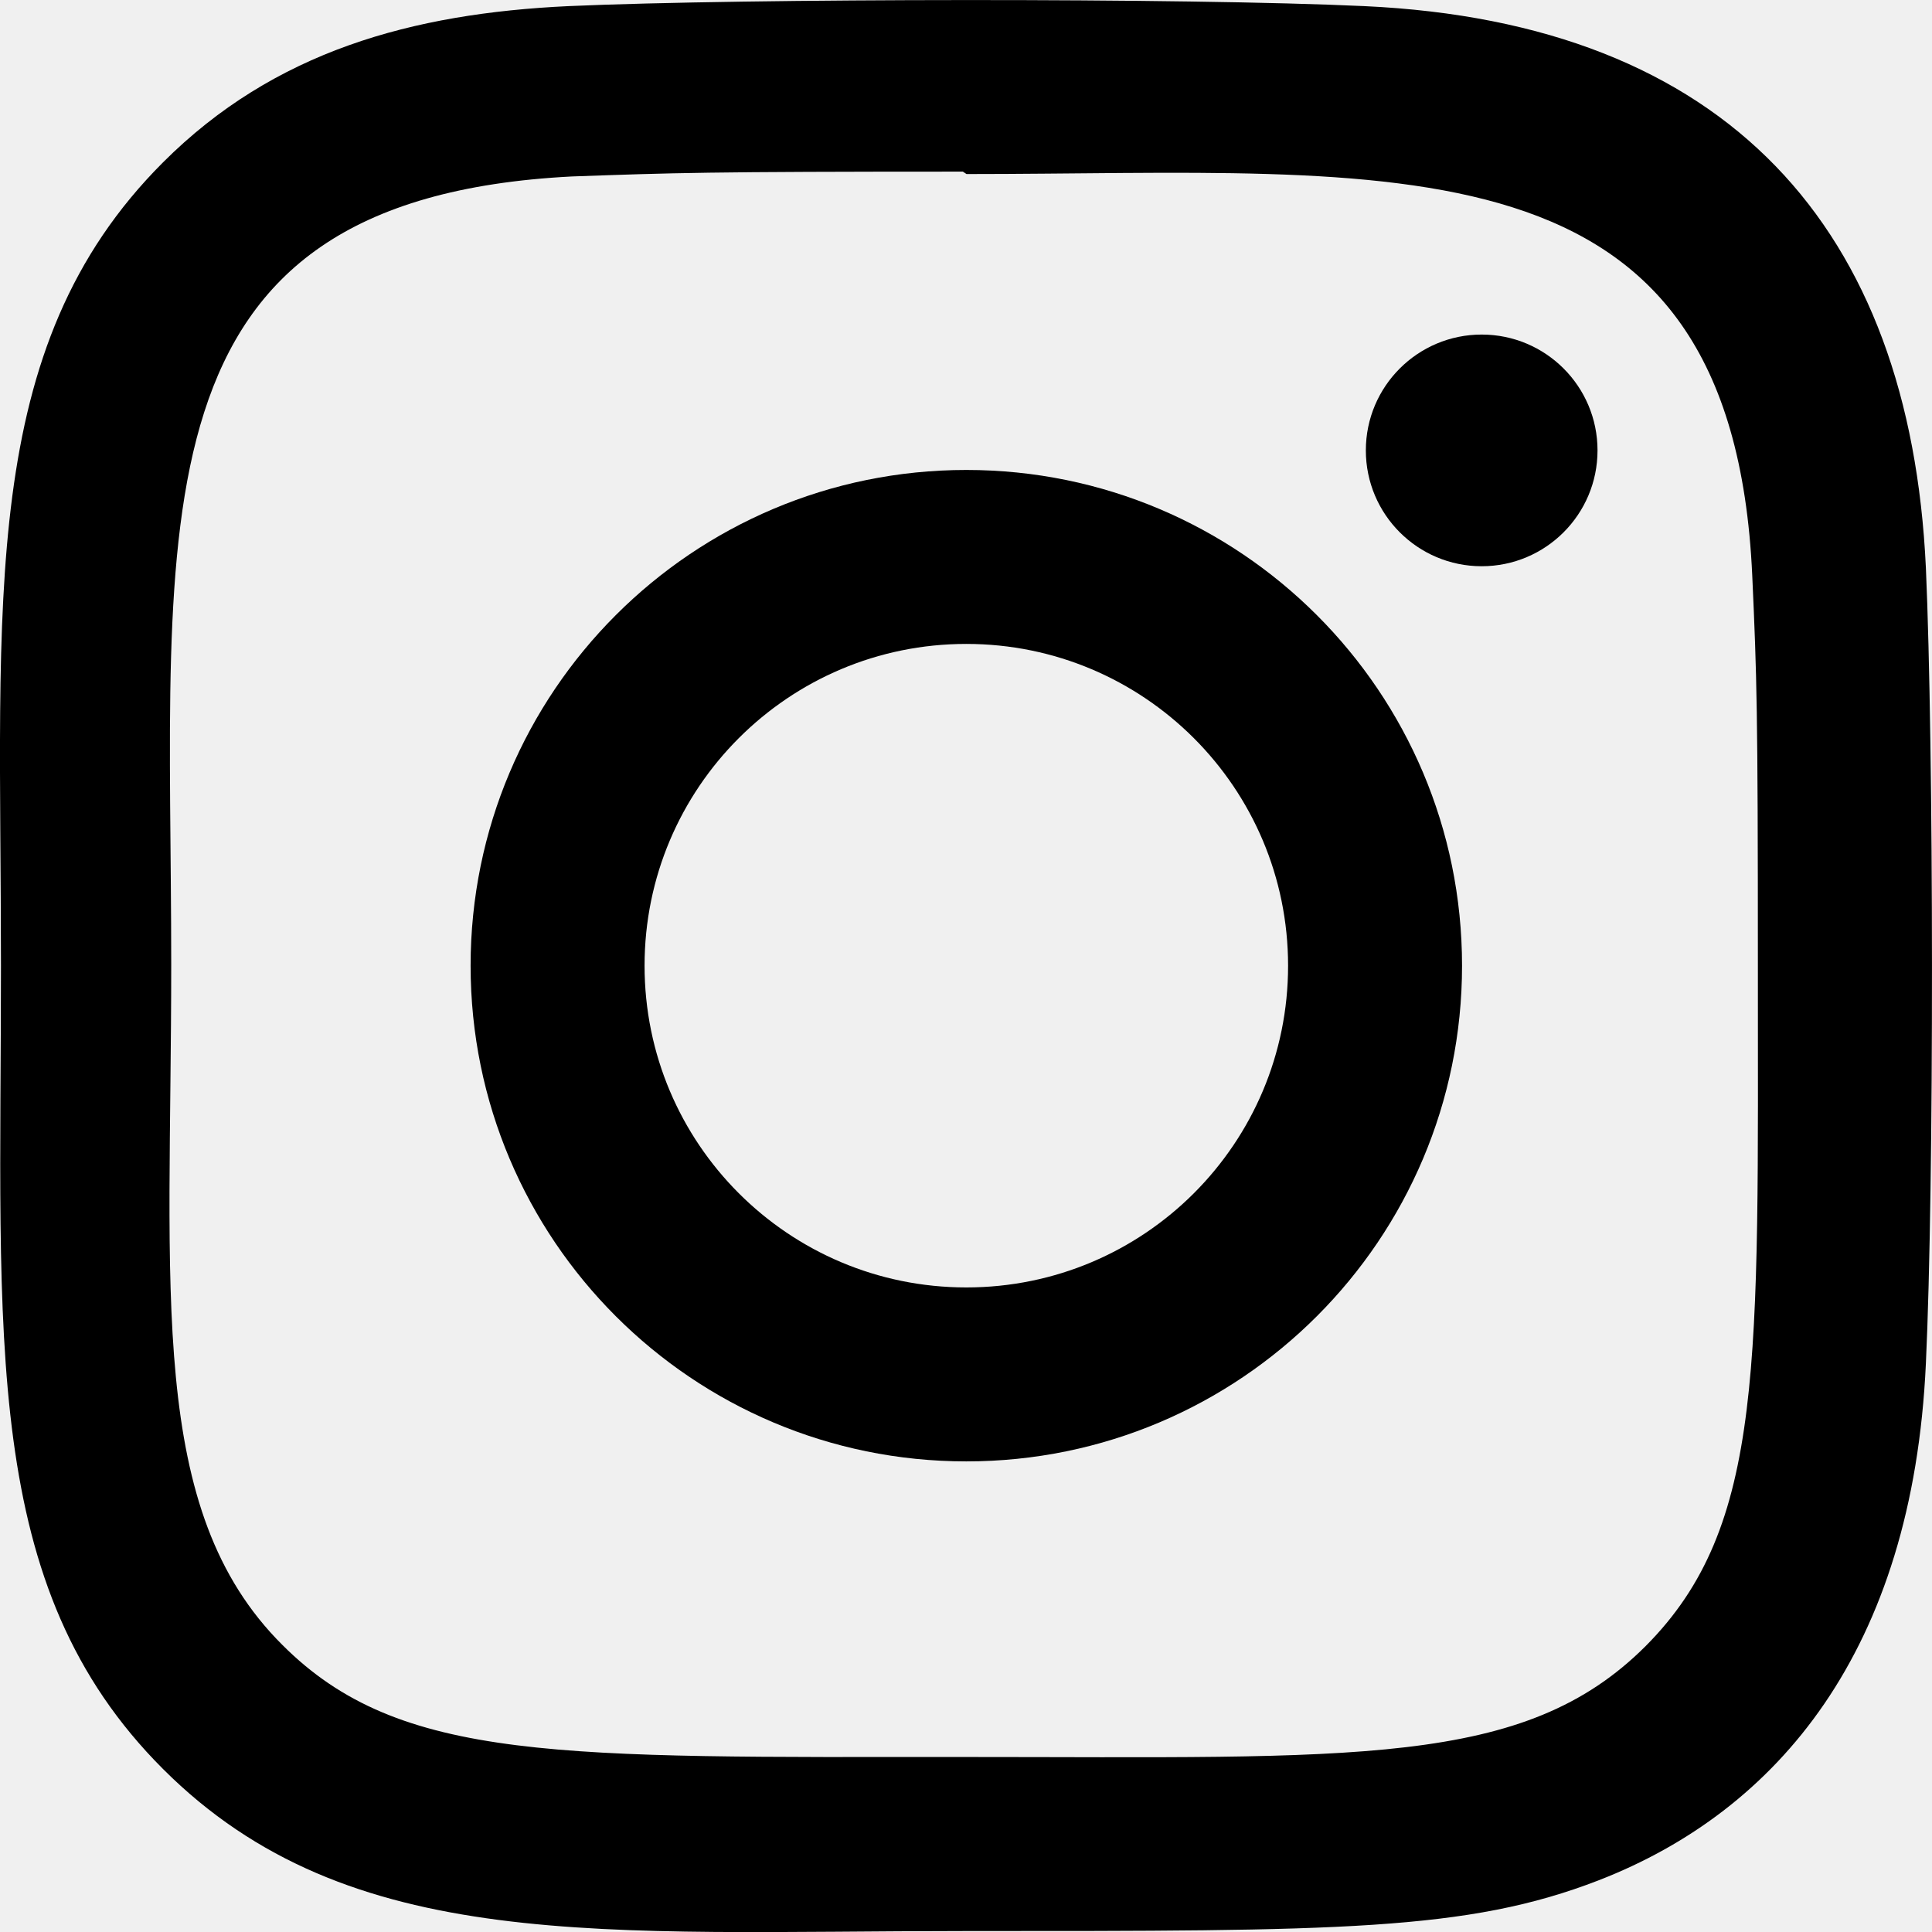
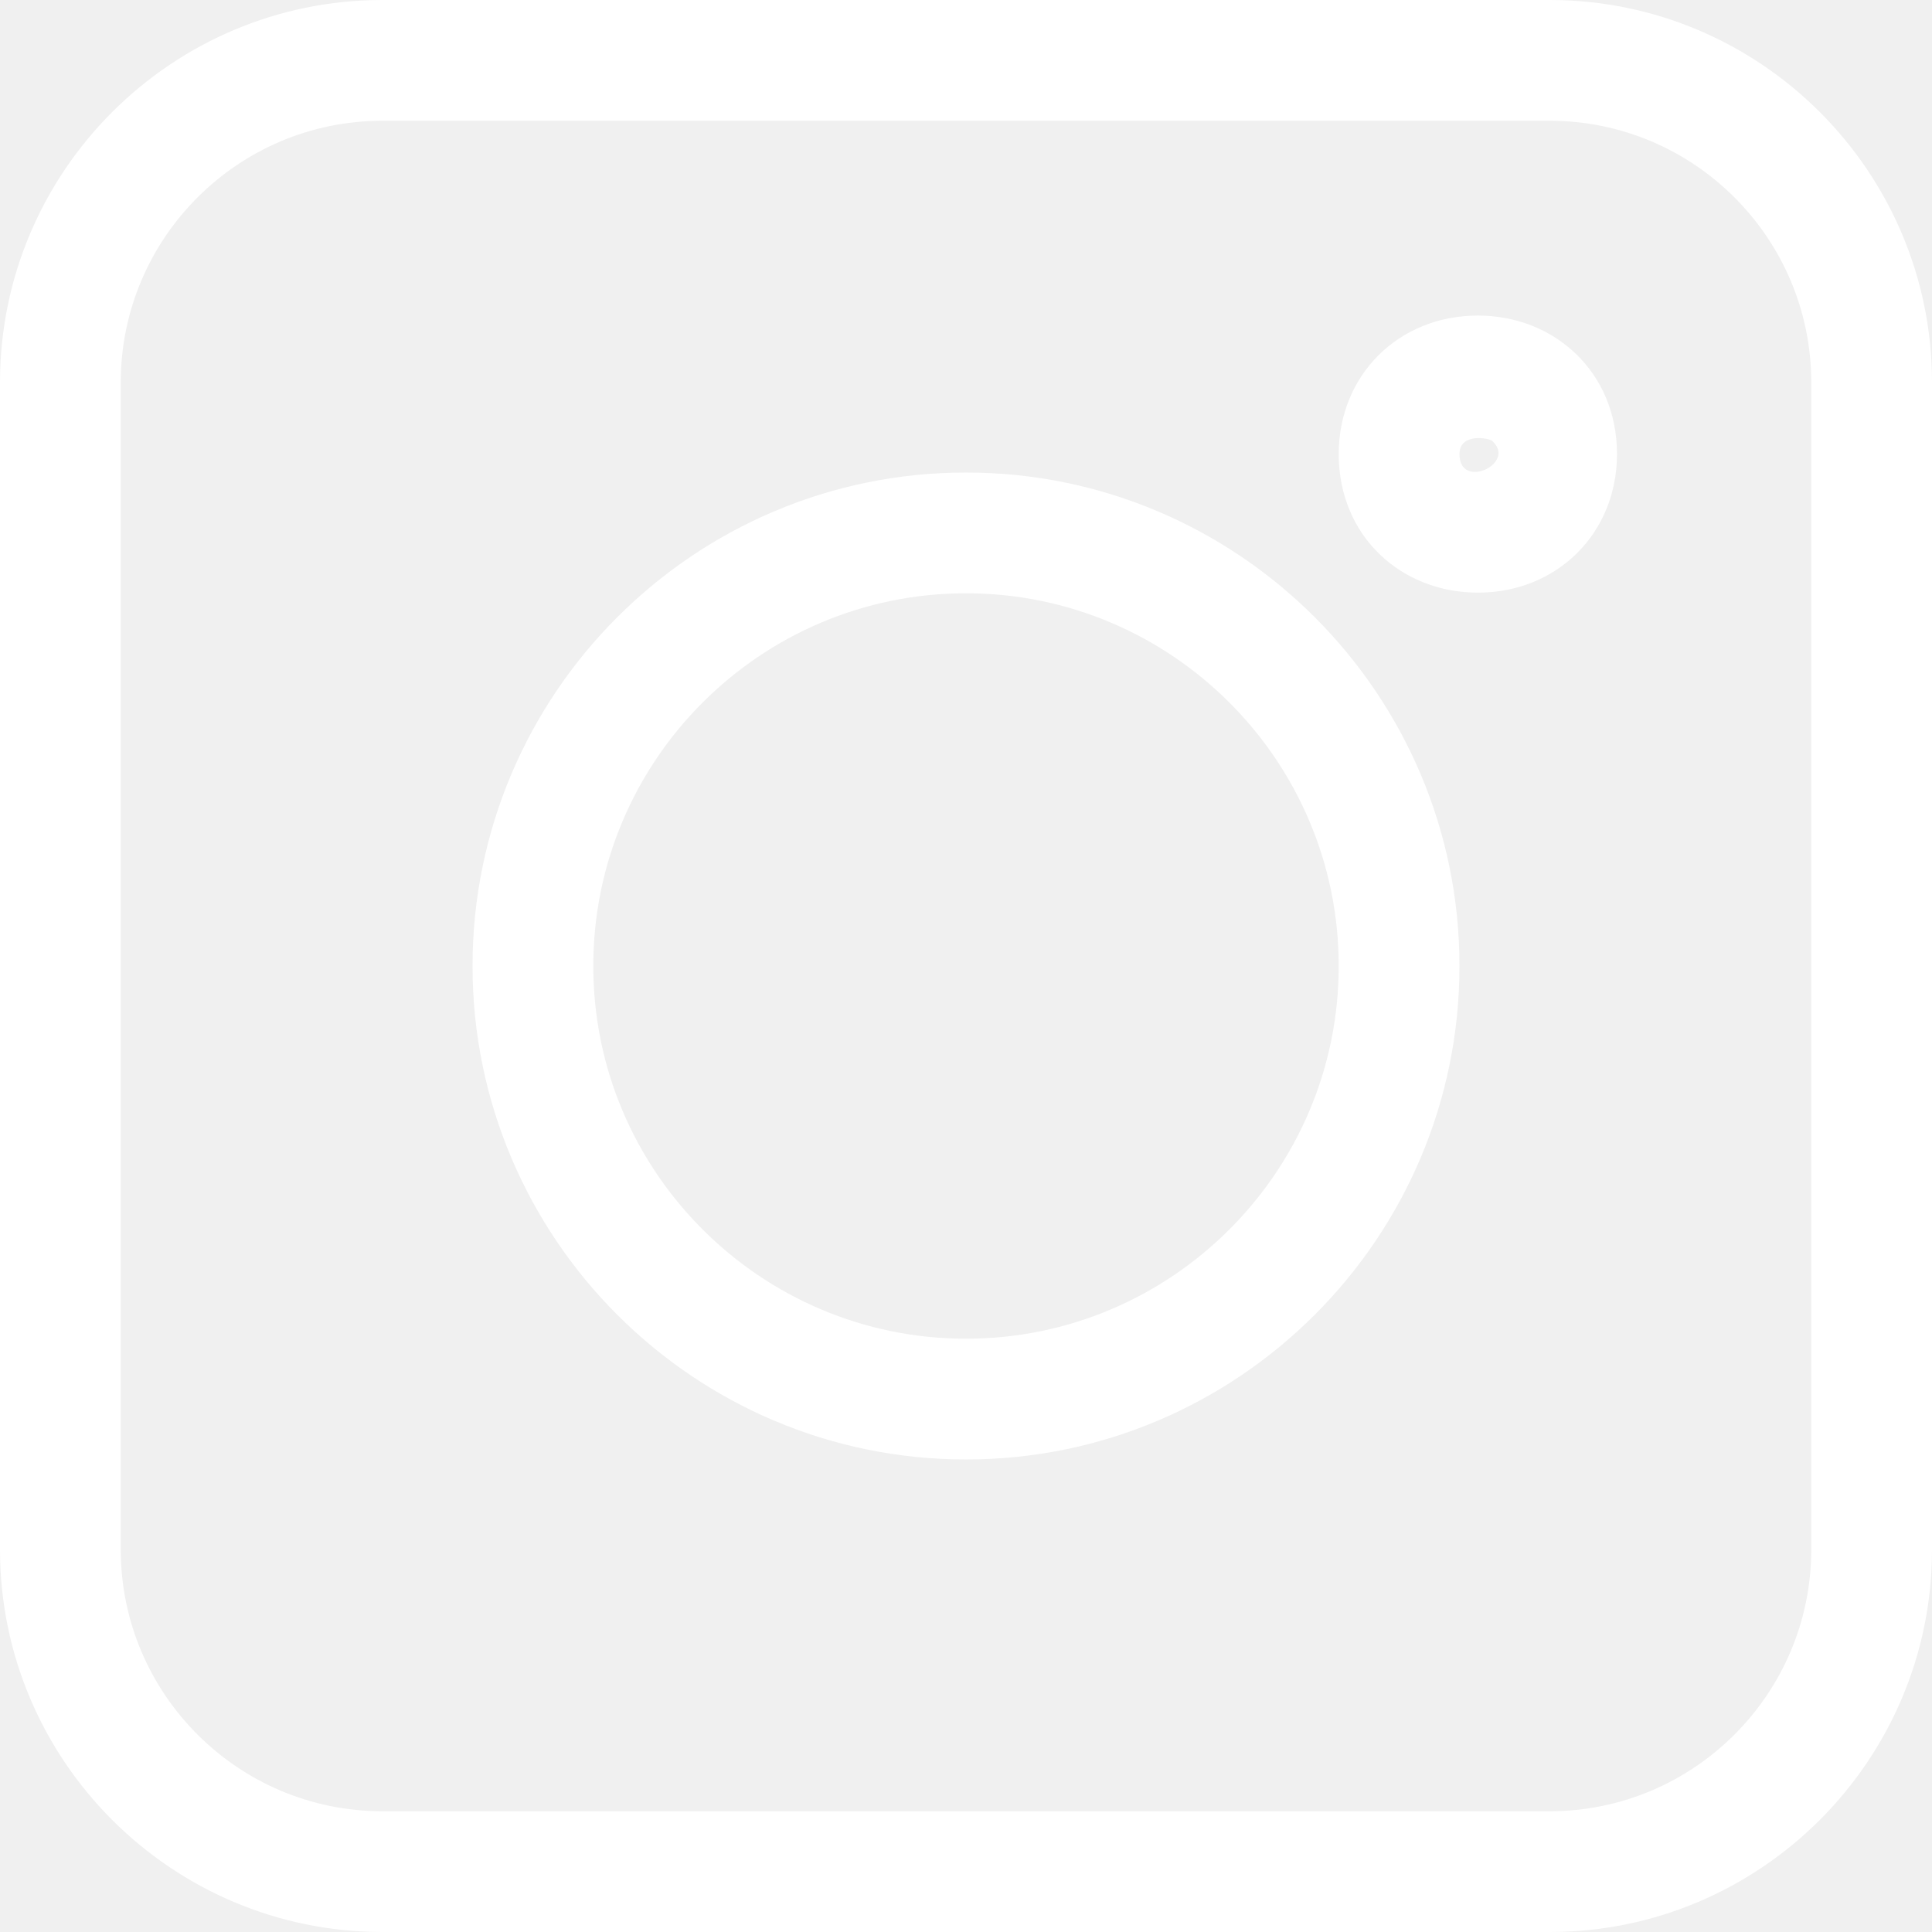
- <svg xmlns="http://www.w3.org/2000/svg" id="Bold" enable-background="new 0 0 24 24" height="512" viewBox="0 0 24 24" width="512">
-   <path d="m12.004 5.838c-3.403 0-6.158 2.758-6.158 6.158 0 3.403 2.758 6.158 6.158 6.158 3.403 0 6.158-2.758 6.158-6.158 0-3.403-2.758-6.158-6.158-6.158zm0 10.155c-2.209 0-3.997-1.789-3.997-3.997s1.789-3.997 3.997-3.997 3.997 1.789 3.997 3.997c.001 2.208-1.788 3.997-3.997 3.997z" />
-   <path d="m16.948.076c-2.208-.103-7.677-.098-9.887 0-1.942.091-3.655.56-5.036 1.941-2.308 2.308-2.013 5.418-2.013 9.979 0 4.668-.26 7.706 2.013 9.979 2.317 2.316 5.472 2.013 9.979 2.013 4.624 0 6.22.003 7.855-.63 2.223-.863 3.901-2.85 4.065-6.419.104-2.209.098-7.677 0-9.887-.198-4.213-2.459-6.768-6.976-6.976zm3.495 20.372c-1.513 1.513-3.612 1.378-8.468 1.378-5 0-7.005.074-8.468-1.393-1.685-1.677-1.38-4.37-1.38-8.453 0-5.525-.567-9.504 4.978-9.788 1.274-.045 1.649-.06 4.856-.06l.045.03c5.329 0 9.51-.558 9.761 4.986.057 1.265.07 1.645.07 4.847-.001 4.942.093 6.959-1.394 8.453z" />
-   <circle cx="18.406" cy="5.595" r="1.439" />
+ <svg xmlns="http://www.w3.org/2000/svg" version="1.1" width="512" height="512" x="0" y="0" viewBox="0 0 24 24" style="enable-background:new 0 0 512 512" xml:space="preserve" class="">
+   <g>
+     <path d="m4.75 24h14.5c2.619 0 4.75-2.131 4.75-4.75v-14.5c0-2.619-2.131-4.75-4.75-4.75h-14.5c-2.619 0-4.75 2.131-4.75 4.75v14.5c0 2.619 2.131 4.75 4.75 4.75zm-3.25-19.25c0-1.792 1.458-3.25 3.25-3.25h14.5c1.792 0 3.25 1.458 3.25 3.25v14.5c0 1.792-1.458 3.25-3.25 3.25h-14.5c-1.792 0-3.25-1.458-3.25-3.25z" fill="#ffffff" data-original="#000000" class="" />
+     <path d="m12 18.13c3.38 0 6.13-2.75 6.13-6.13s-2.75-6.13-6.13-6.13-6.13 2.75-6.13 6.13 2.75 6.13 6.13 6.13zm0-10.76c2.553 0 4.63 2.077 4.63 4.63s-2.077 4.63-4.63 4.63-4.63-2.077-4.63-4.63 2.077-4.63 4.63-4.63z" fill="#ffffff" data-original="#000000" class="" />
+     <path d="m18.358 7.362c.986 0 1.729-.74 1.729-1.721 0-1.023-.782-1.721-1.728-1.721-.986 0-1.729.74-1.729 1.721 0 1.021.778 1.721 1.728 1.721zm.177-1.886c.316.279-.405.618-.405.166 0-.27.367-.2.405-.166z" fill="#ffffff" data-original="#000000" class="" />
+   </g>
</svg>
